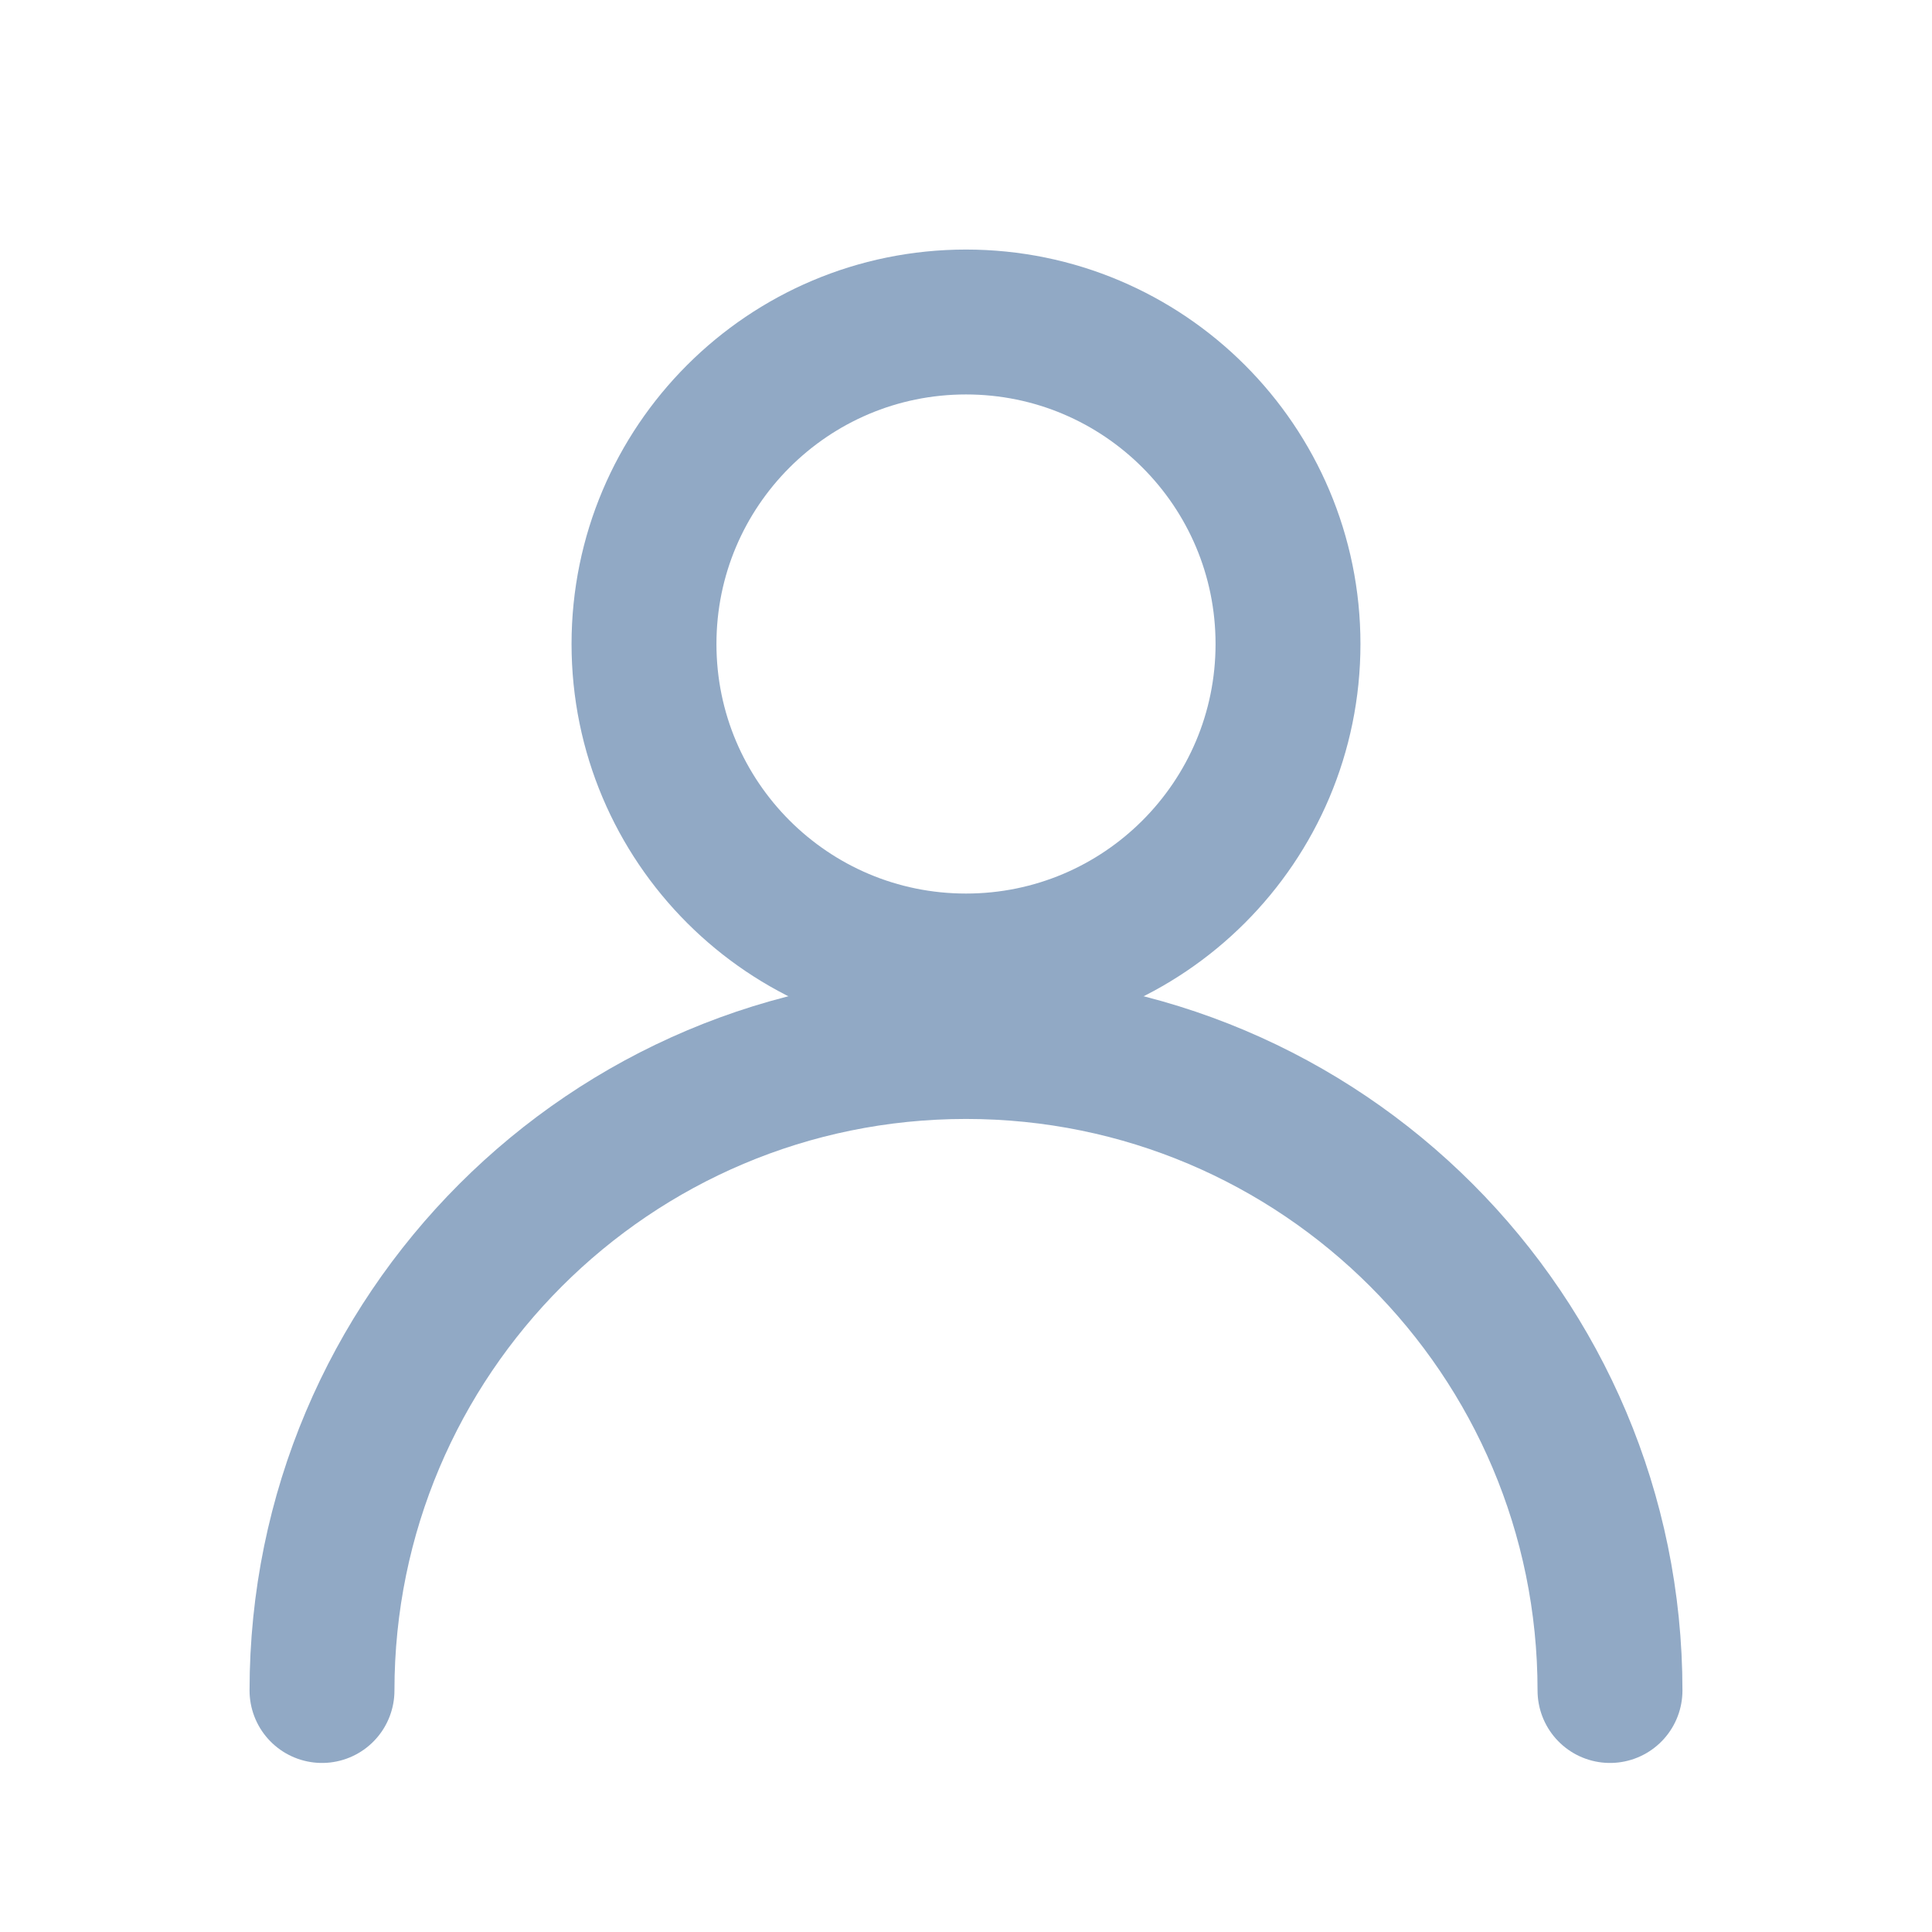
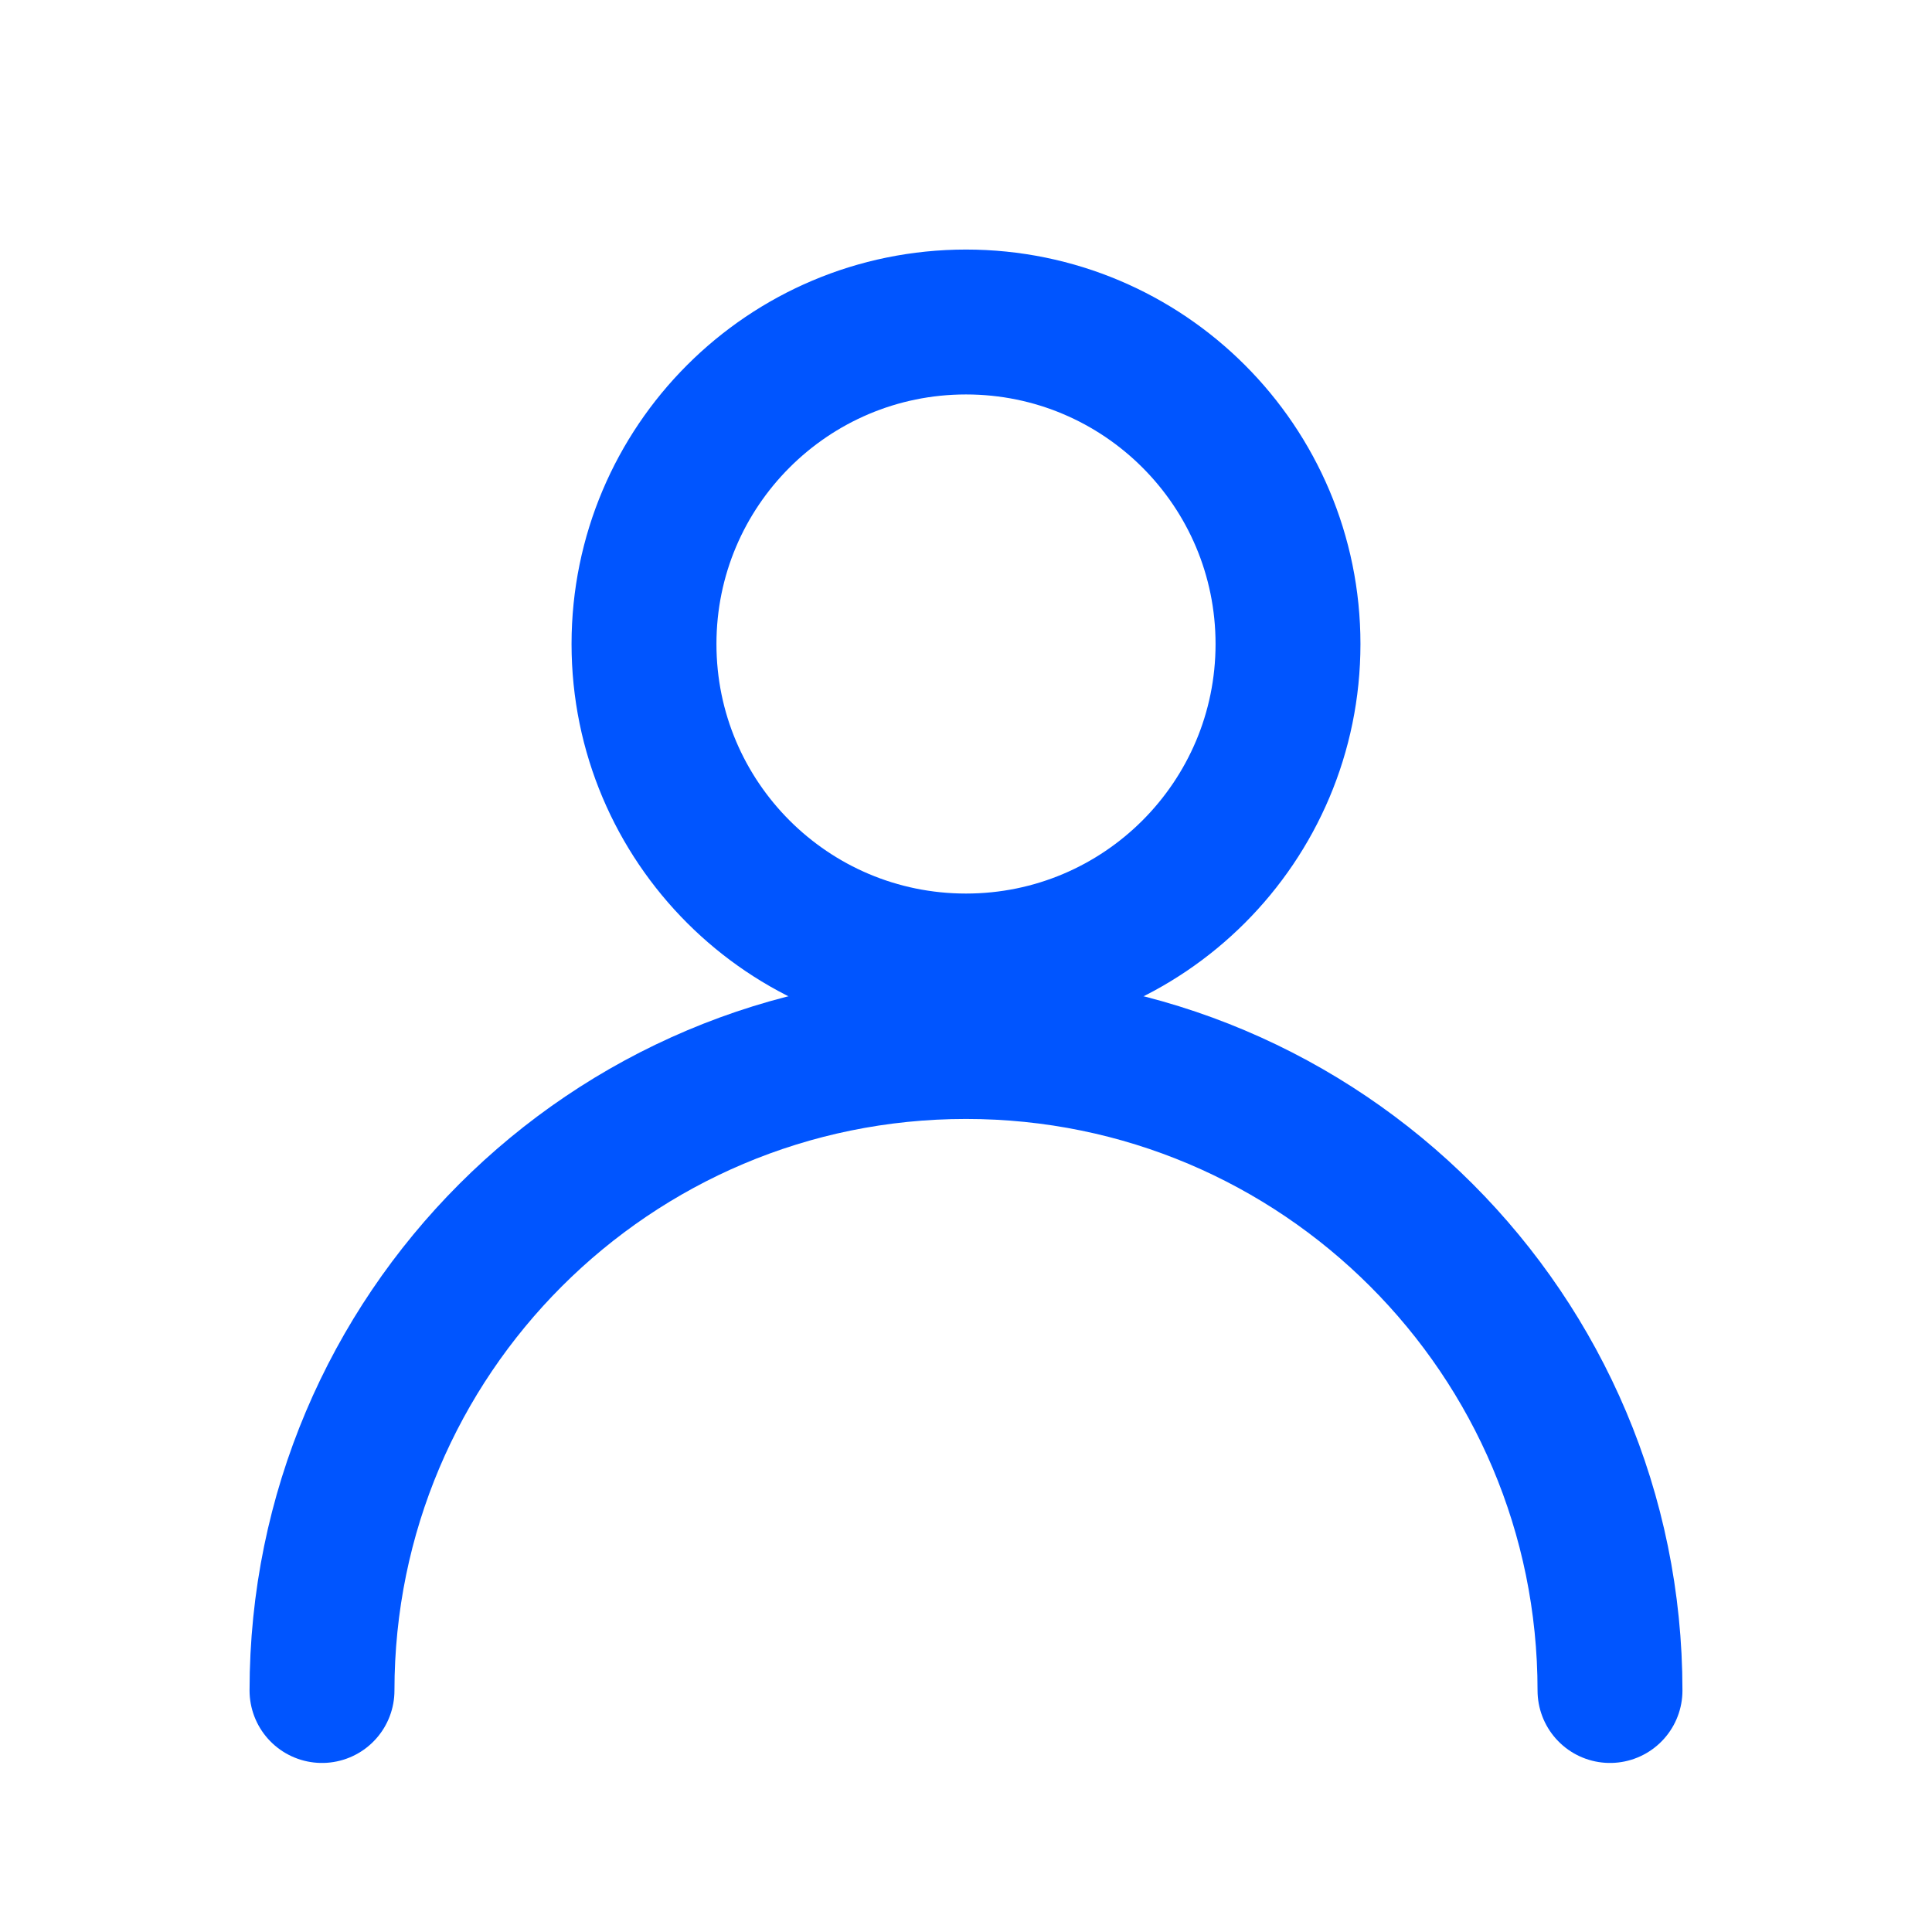
- <svg xmlns="http://www.w3.org/2000/svg" viewBox="0 0 24 24" fill="none" stroke="#91a9c5" stroke-width="1.8" stroke-linecap="round" stroke-linejoin="round">
+ <svg xmlns="http://www.w3.org/2000/svg" viewBox="0 0 24 24" fill="none" stroke="#0055FF" stroke-width="1.8" stroke-linecap="round" stroke-linejoin="round">
  <circle cx="12" cy="8" r="4" />
  <path d="M4 21a8 8 0 0 1 16 0" />
</svg>
